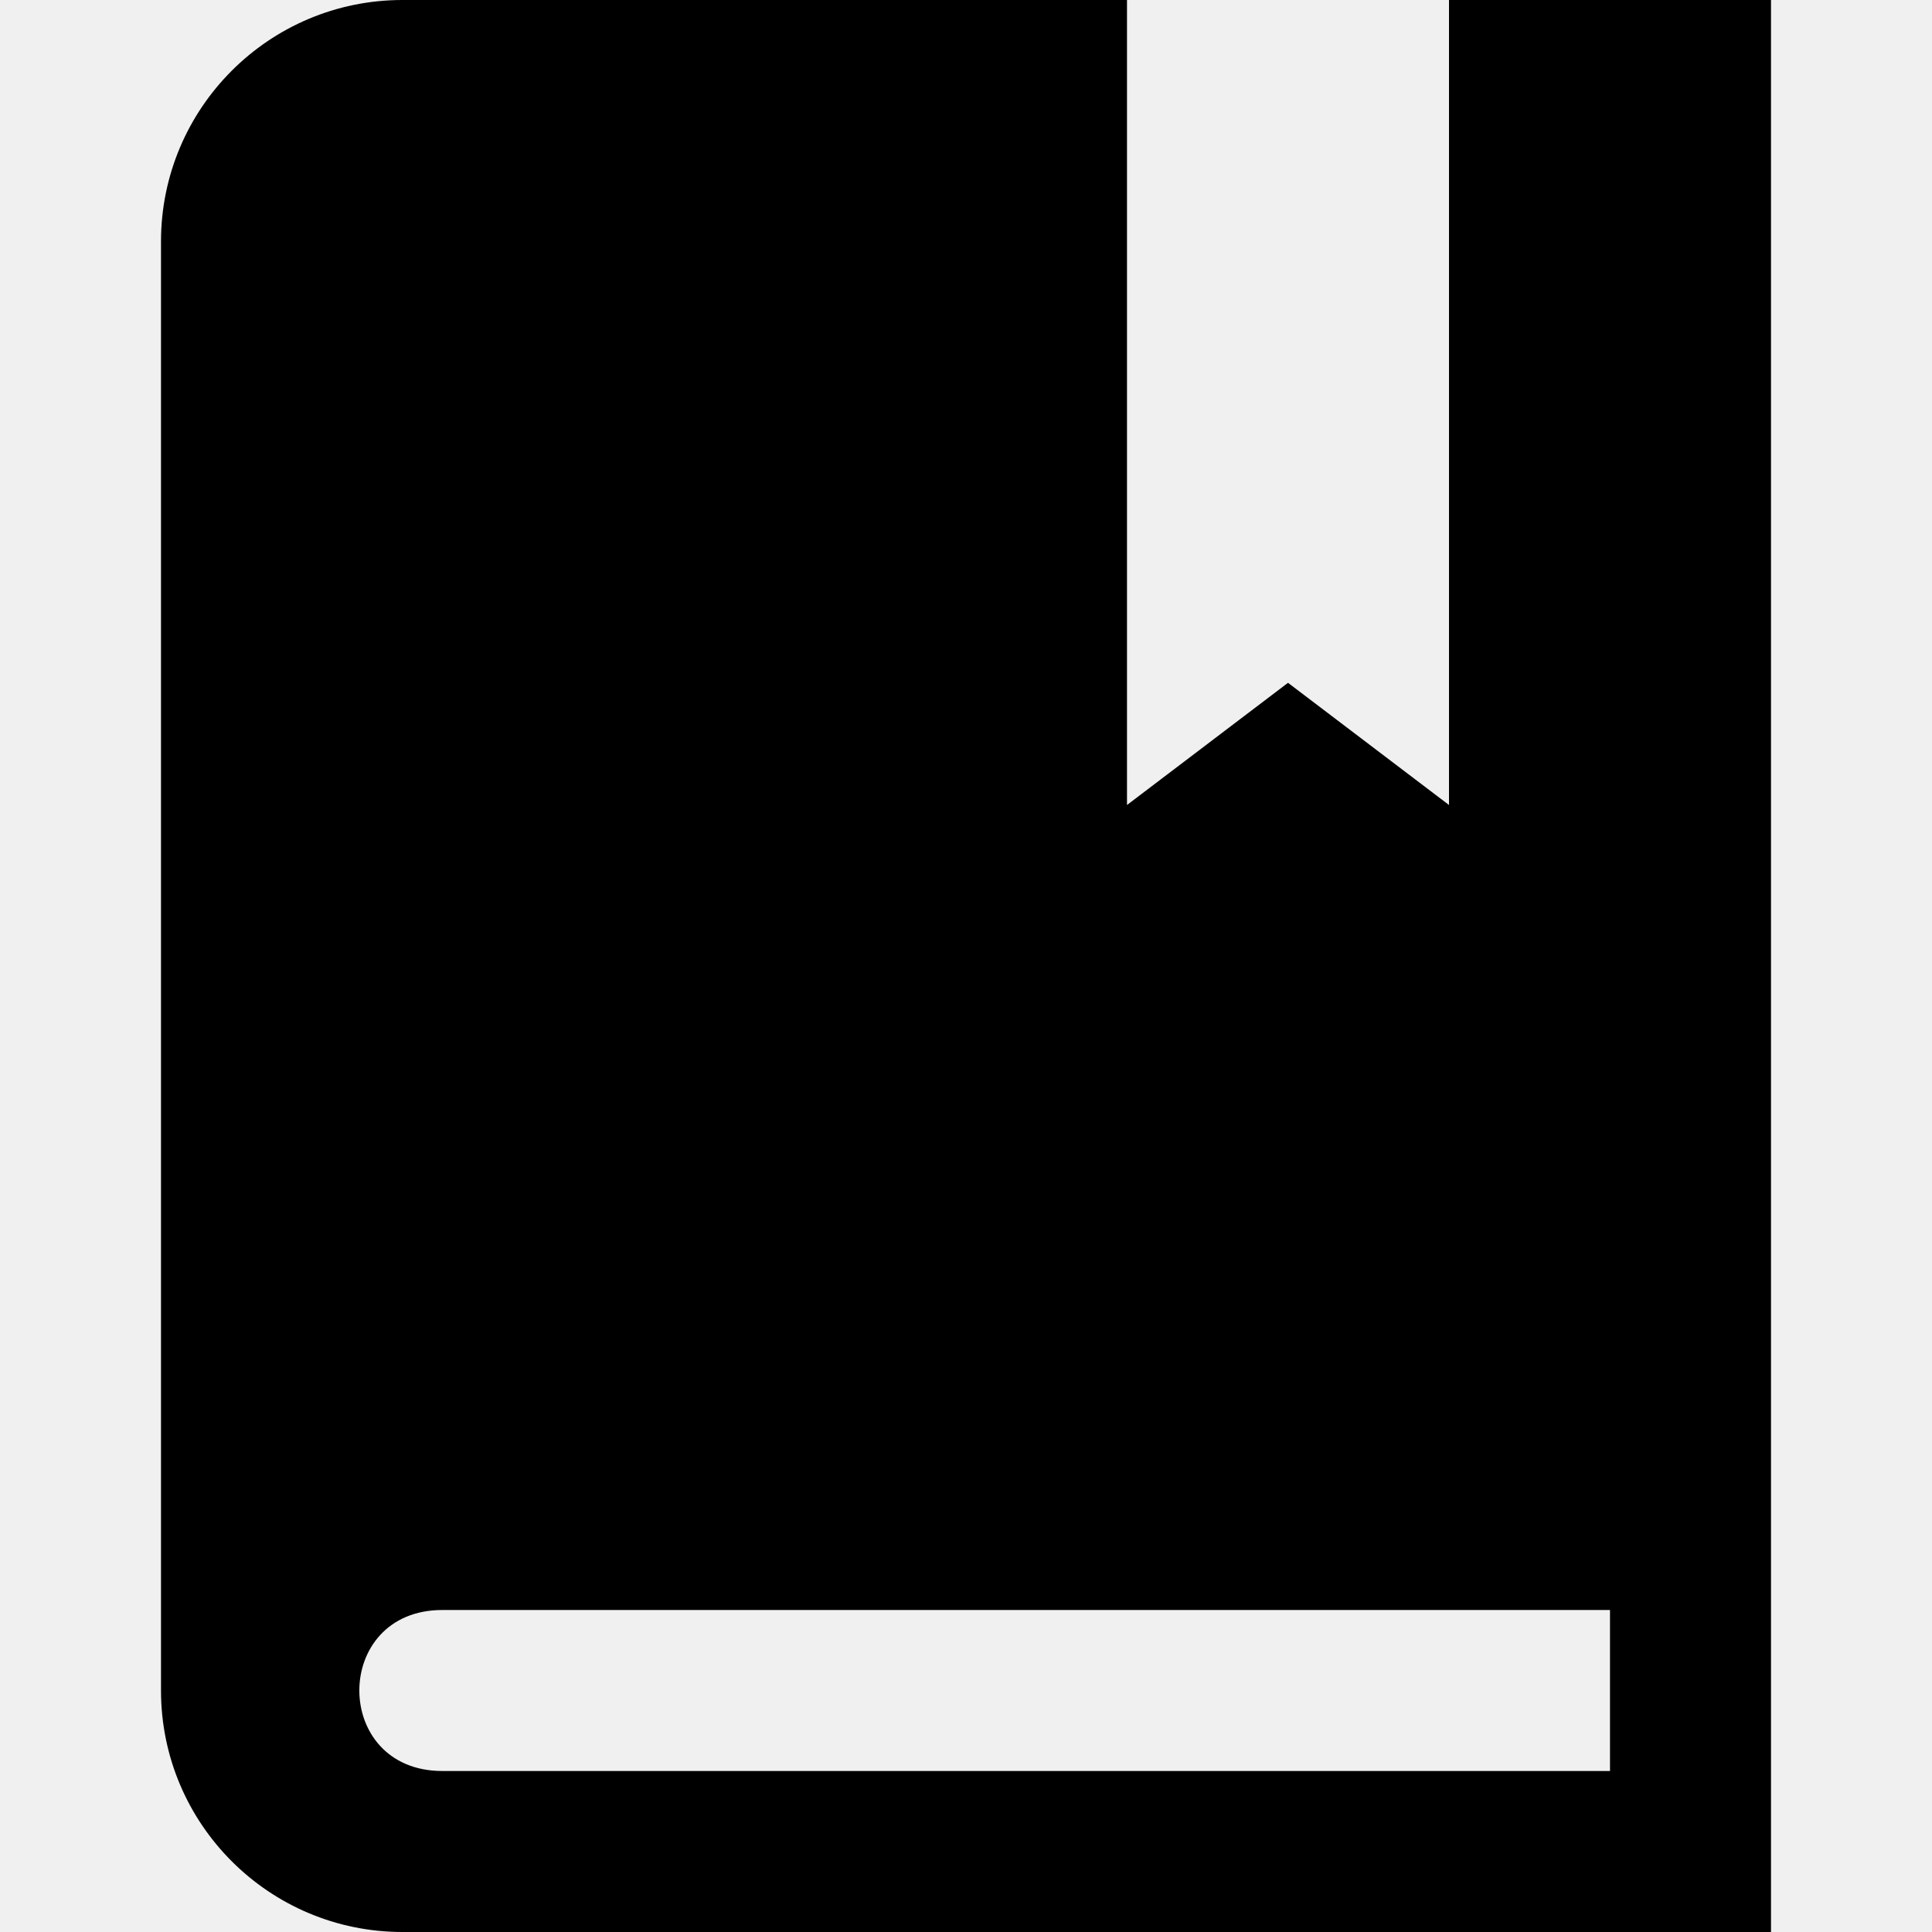
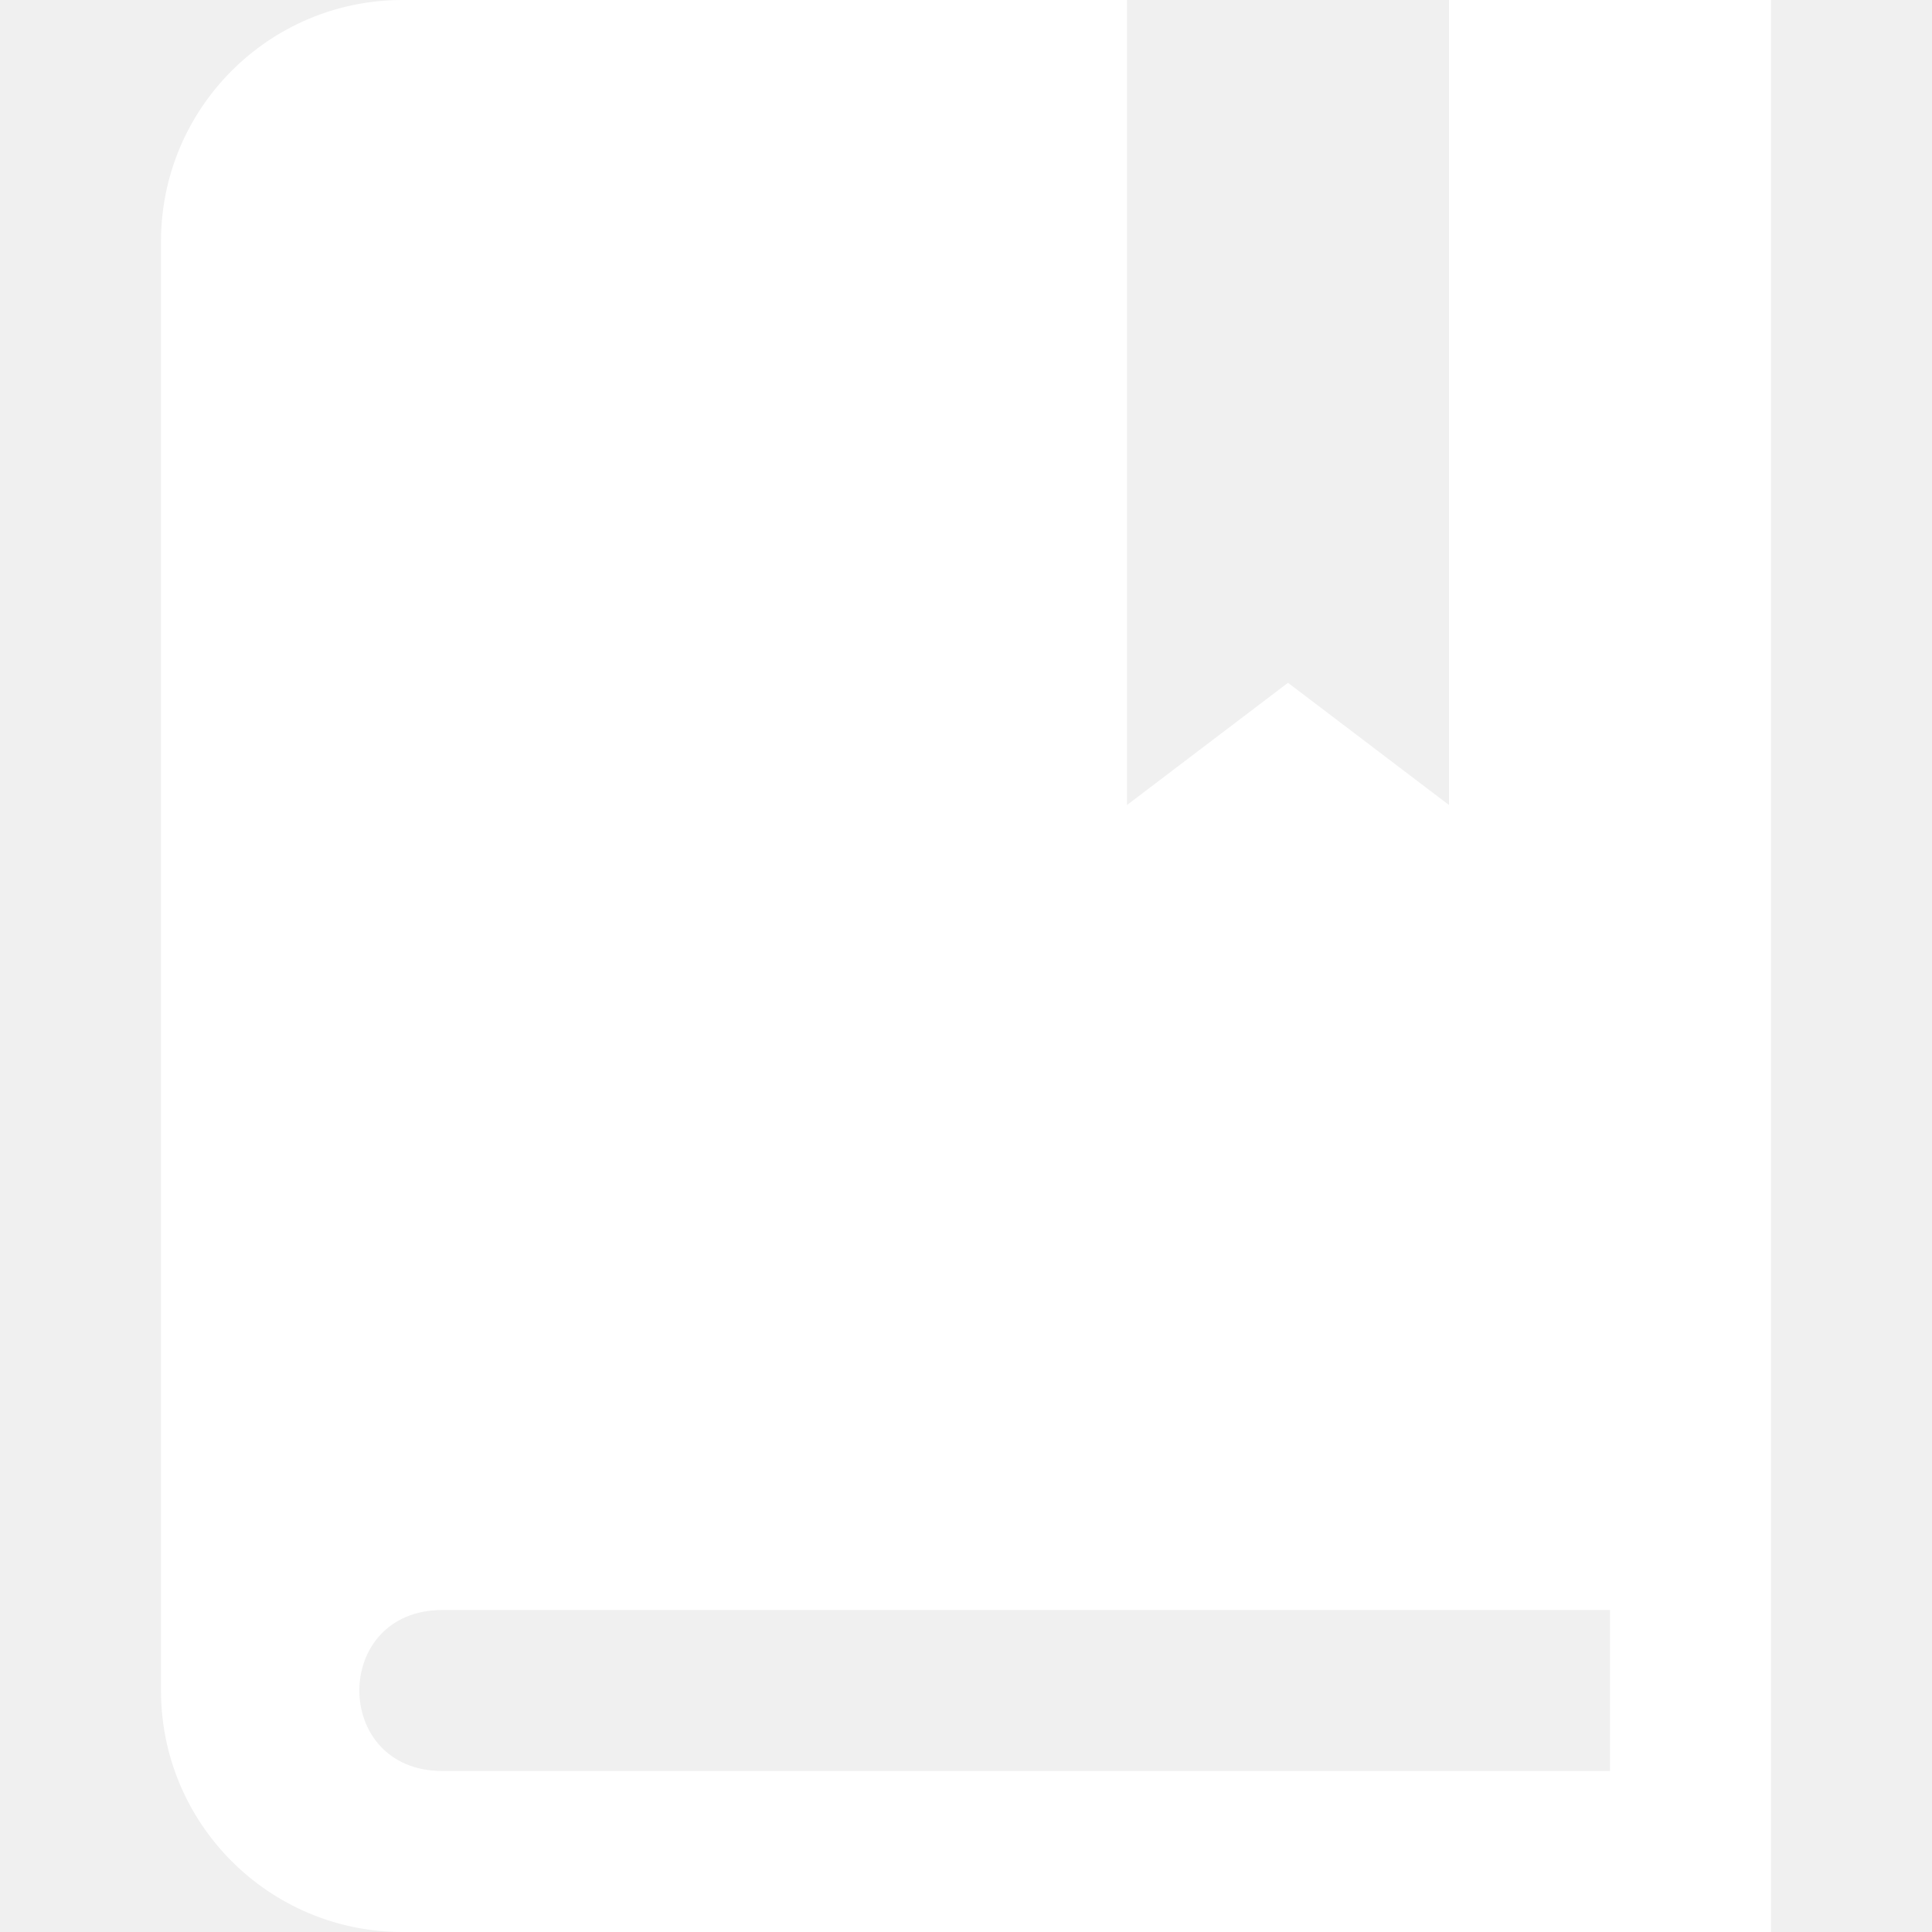
- <svg xmlns="http://www.w3.org/2000/svg" width="24" height="24" fill-rule="evenodd" clip-rule="evenodd">
+ <svg xmlns="http://www.w3.org/2000/svg" fill="#FFFFFF" width="24" height="24" fill-rule="evenodd" clip-rule="evenodd">
  <path d="M14 0v10l2-1.518 2 1.518v-10h4v24h-17c-1.657 0-3-1.343-3-3v-18c0-1.657 1.343-3 3-3h9zm6 20h-14.505c-1.375 0-1.375 2 0 2h14.505v-2z" />
</svg>
